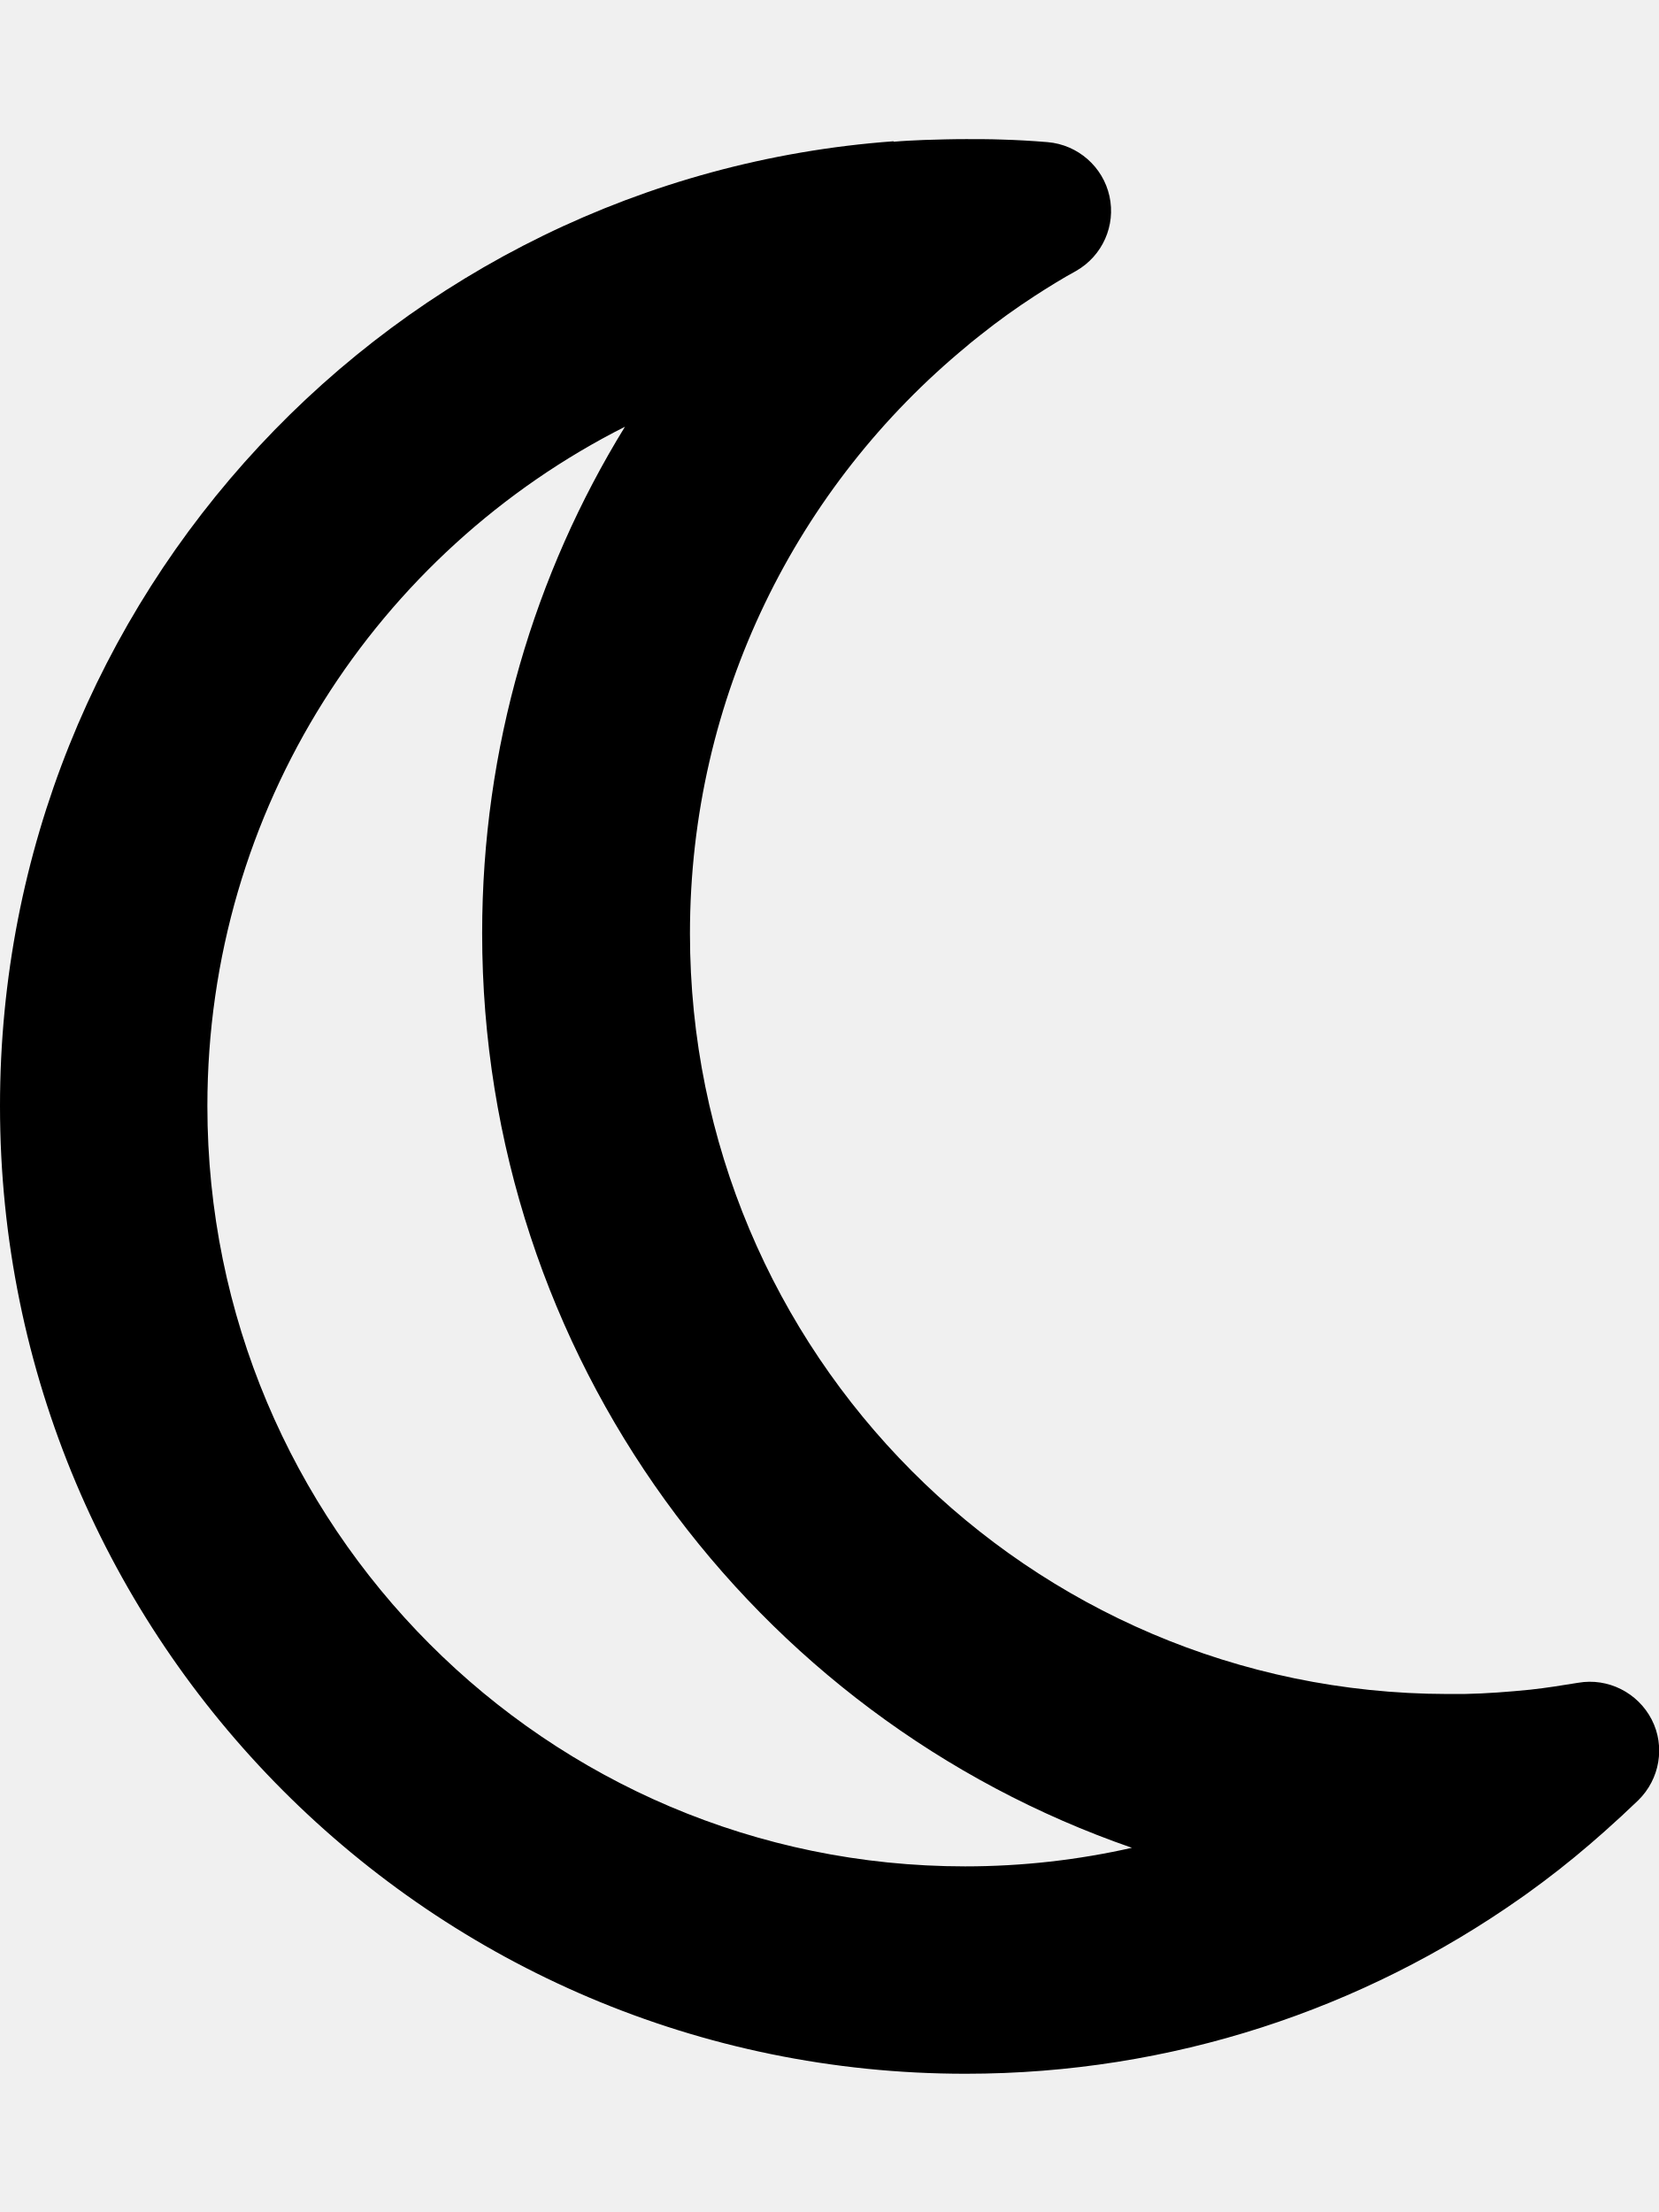
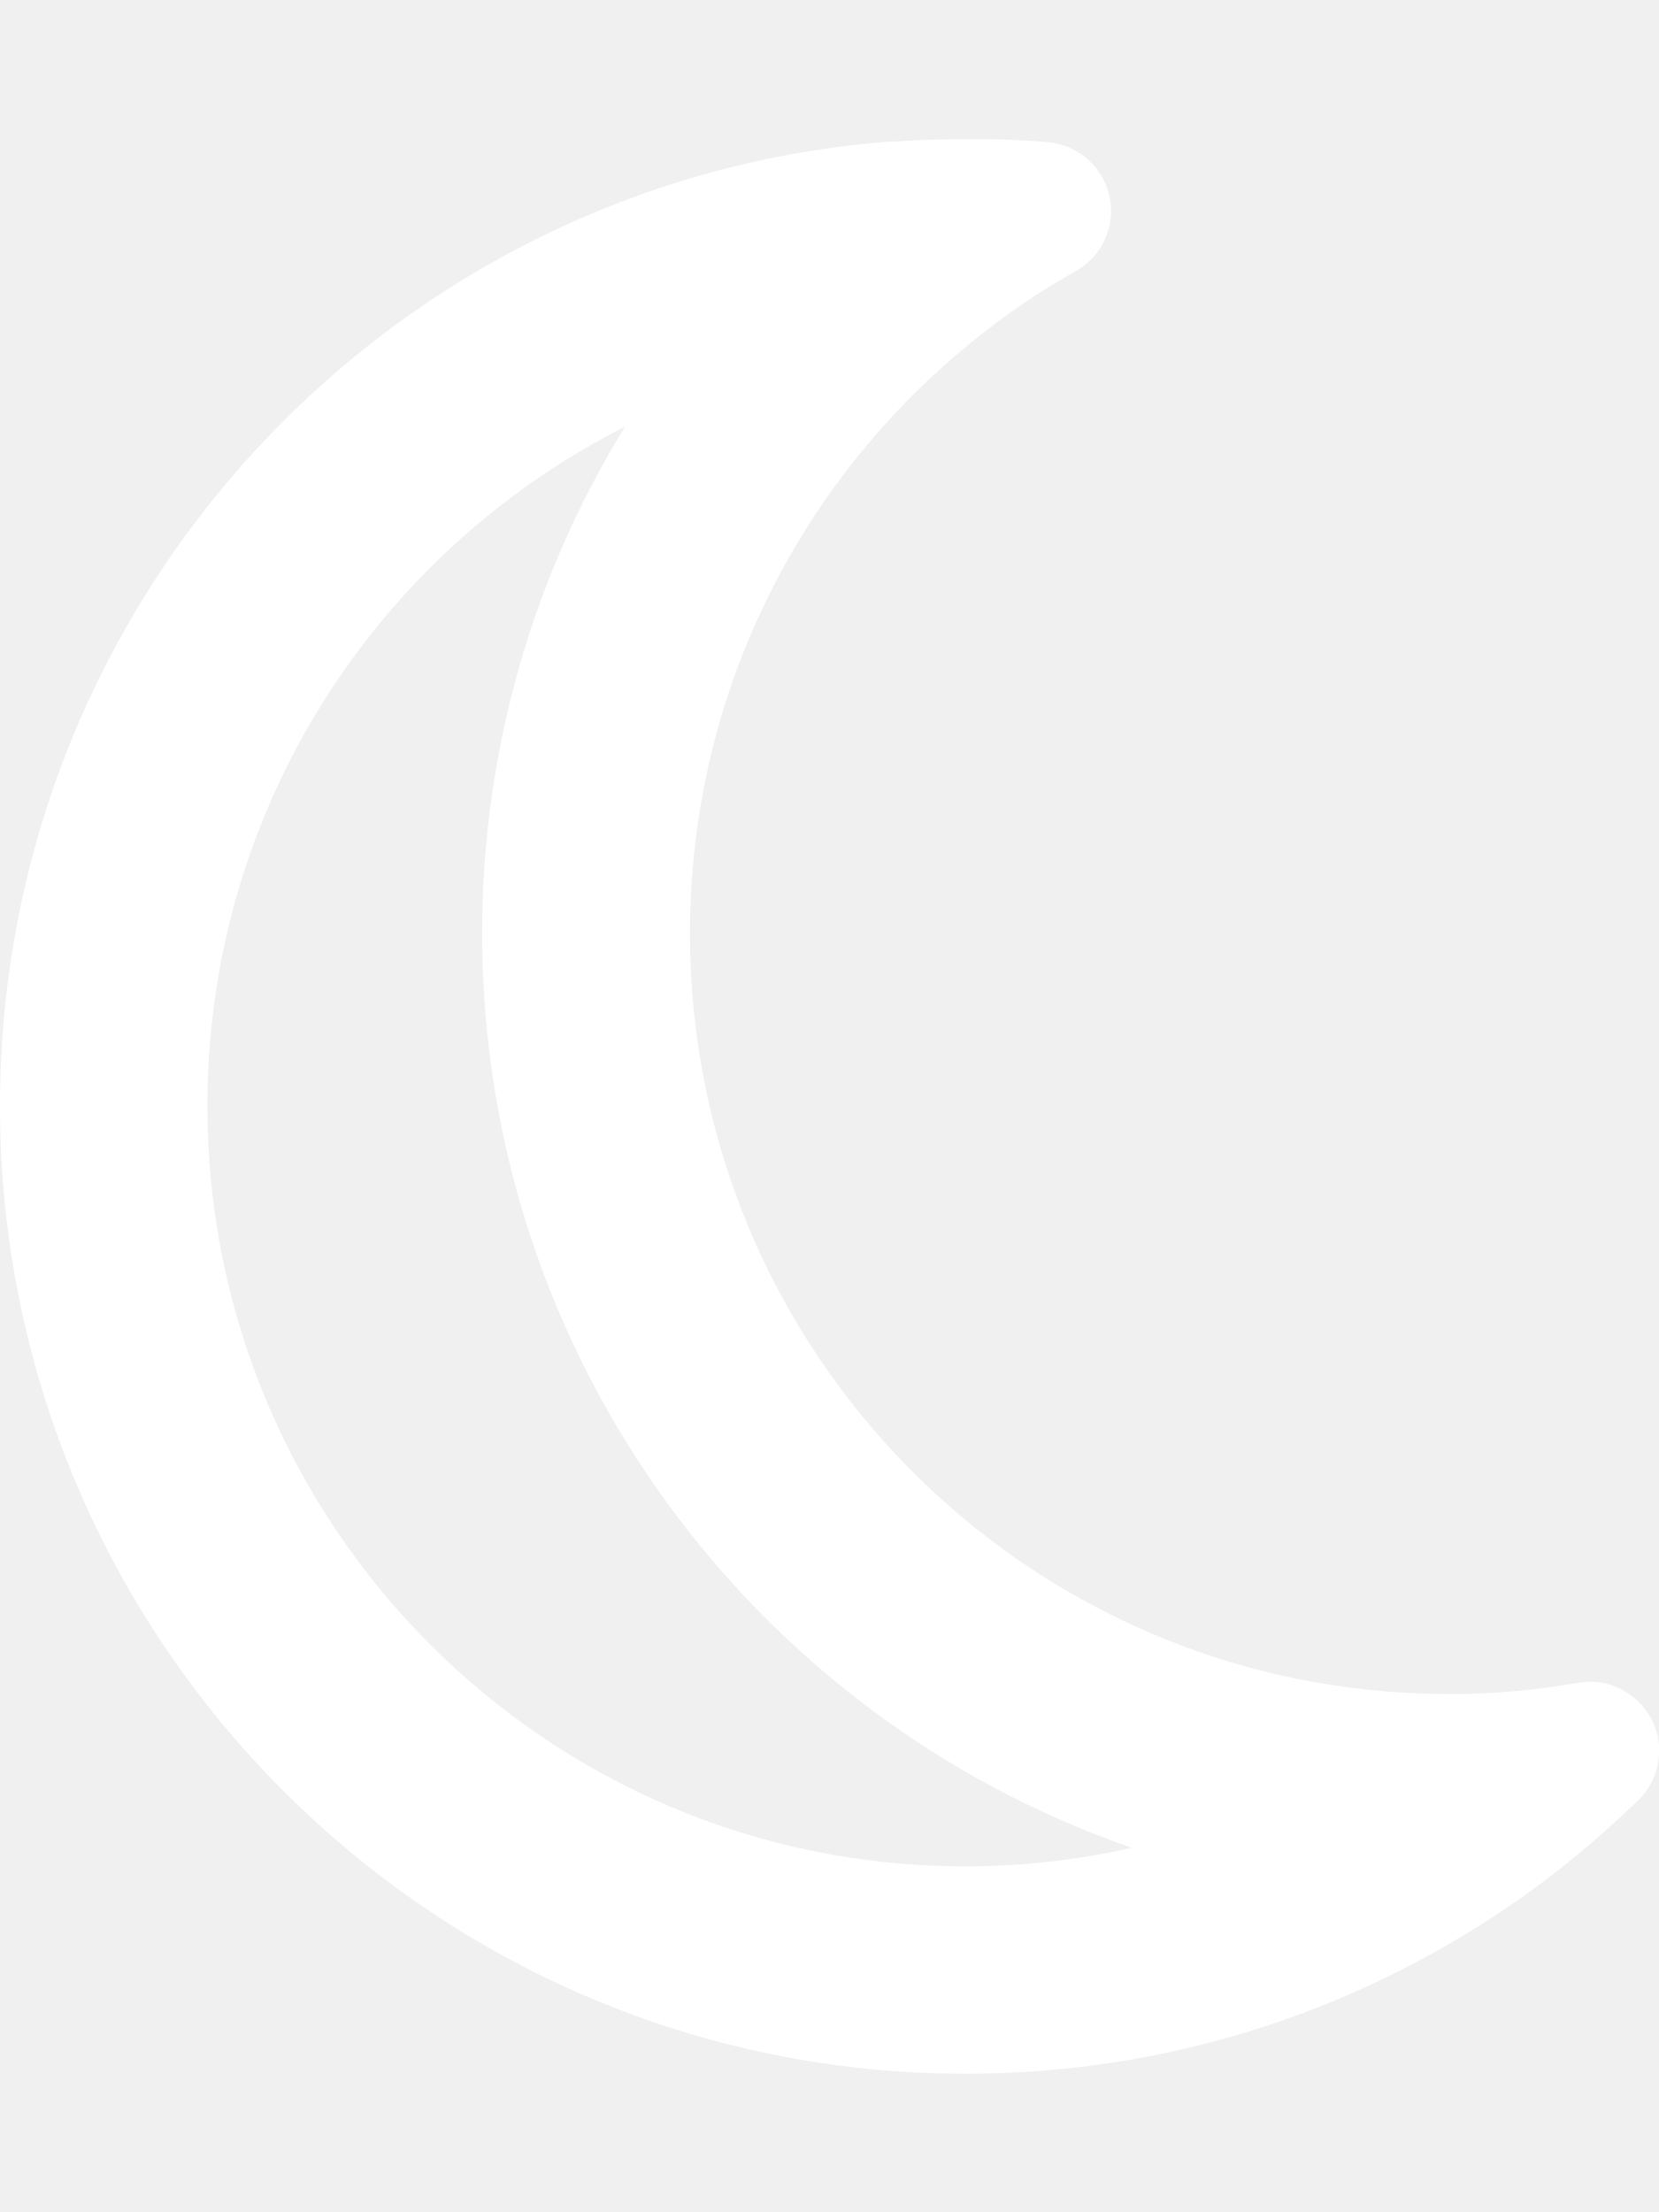
<svg xmlns="http://www.w3.org/2000/svg" height="1em" viewBox="0 0 384 512">
-   <path d="M144.7 98.7c-21 34.1-33.1 74.3-33.1 117.3c0 98 62.8 181.4 150.4 211.7c-12.4 2.8-25.3 4.3-38.6 4.3C126.6 432 48 353.3 48 256c0-68.9 39.4-128.4 96.8-157.3zm62.1-66C91.1 41.2 0 137.9 0 256C0 379.7 100 480 223.5 480c47.8 0 92-15 128.4-40.6c1.9-1.3 3.7-2.7 5.5-4c4.8-3.6 9.4-7.4 13.9-11.4c2.7-2.4 5.3-4.8 7.9-7.3c5-4.9 6.3-12.5 3.1-18.7s-10.1-9.7-17-8.5c-3.7 .6-7.4 1.2-11.1 1.6c-5 .5-10.1 .9-15.3 1c-1.2 0-2.5 0-3.7 0c-.1 0-.2 0-.3 0c-96.8-.2-175.2-78.9-175.2-176c0-54.8 24.9-103.7 64.1-136c1-.9 2.1-1.7 3.2-2.6c4-3.2 8.2-6.2 12.5-9c3.1-2 6.3-4 9.6-5.8c6.1-3.5 9.2-10.5 7.7-17.3s-7.3-11.9-14.3-12.5c-3.6-.3-7.1-.5-10.7-.6c-2.7-.1-5.5-.1-8.2-.1c-3.3 0-6.5 .1-9.8 .2c-2.3 .1-4.6 .2-6.9 .4z" />
+   <path fill="#fff" d="M144.7 98.7c-21 34.1-33.1 74.3-33.1 117.3c0 98 62.8 181.4 150.4 211.7c-12.4 2.8-25.3 4.3-38.6 4.3C126.6 432 48 353.3 48 256c0-68.9 39.4-128.4 96.8-157.3zm62.1-66C91.1 41.2 0 137.9 0 256C0 379.7 100 480 223.5 480c47.8 0 92-15 128.4-40.6c1.9-1.3 3.7-2.7 5.5-4c4.8-3.6 9.4-7.4 13.9-11.4c2.7-2.4 5.3-4.8 7.9-7.3c5-4.9 6.3-12.5 3.1-18.7s-10.1-9.7-17-8.5c-3.7 .6-7.4 1.2-11.1 1.6c-5 .5-10.1 .9-15.3 1c-1.2 0-2.5 0-3.7 0c-.1 0-.2 0-.3 0c-96.8-.2-175.2-78.9-175.2-176c0-54.8 24.9-103.7 64.1-136c1-.9 2.1-1.7 3.2-2.6c4-3.2 8.2-6.2 12.5-9c3.1-2 6.3-4 9.6-5.8c6.1-3.5 9.2-10.5 7.7-17.3s-7.3-11.9-14.3-12.5c-3.6-.3-7.1-.5-10.7-.6c-2.7-.1-5.5-.1-8.2-.1c-3.3 0-6.5 .1-9.8 .2c-2.3 .1-4.6 .2-6.9 .4z" />
</svg>
